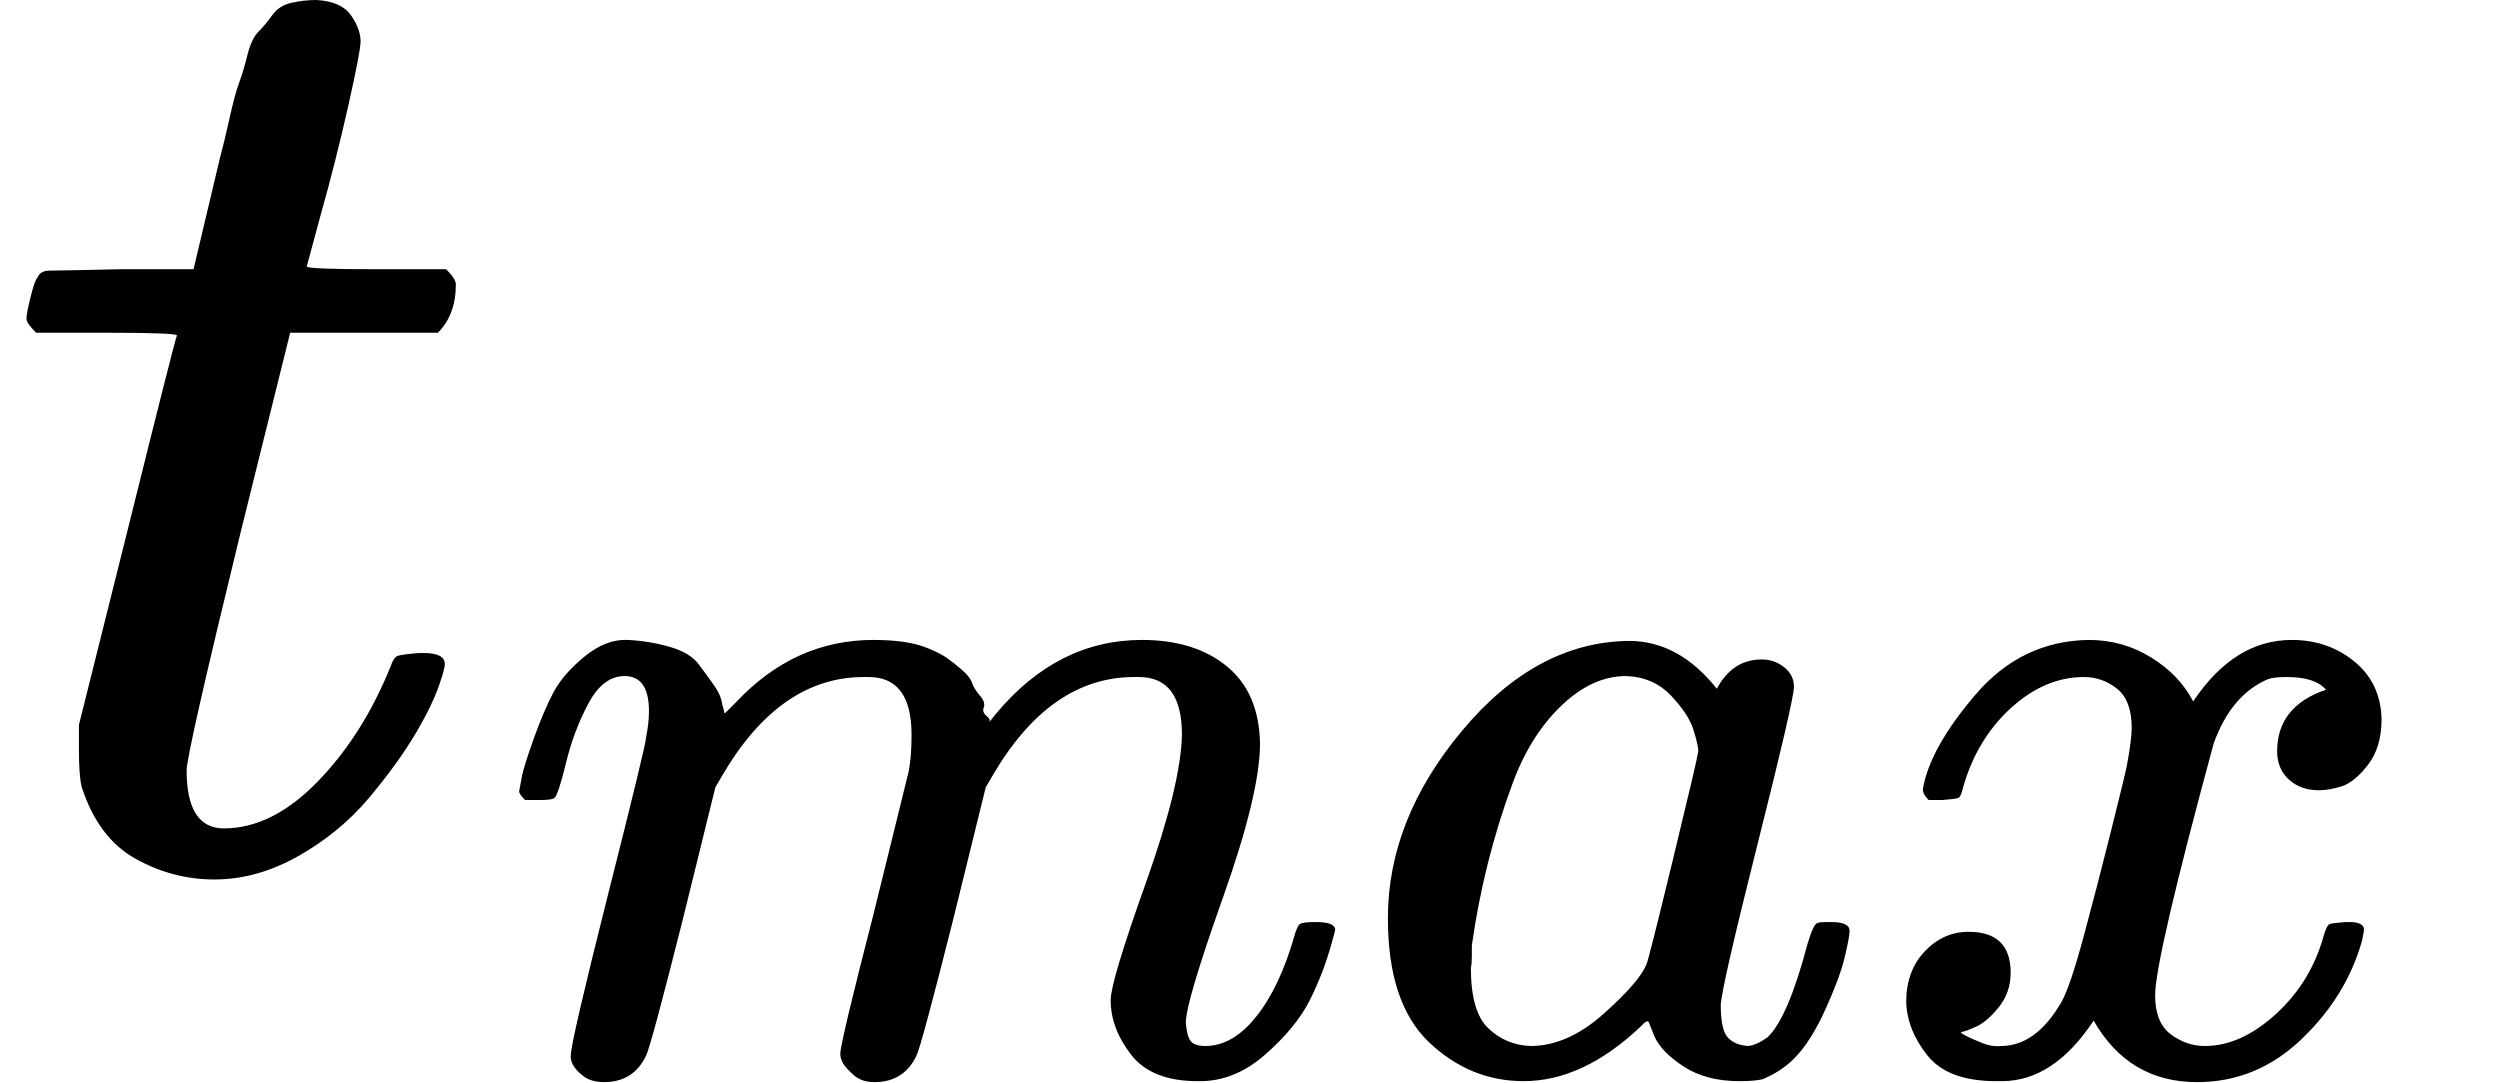
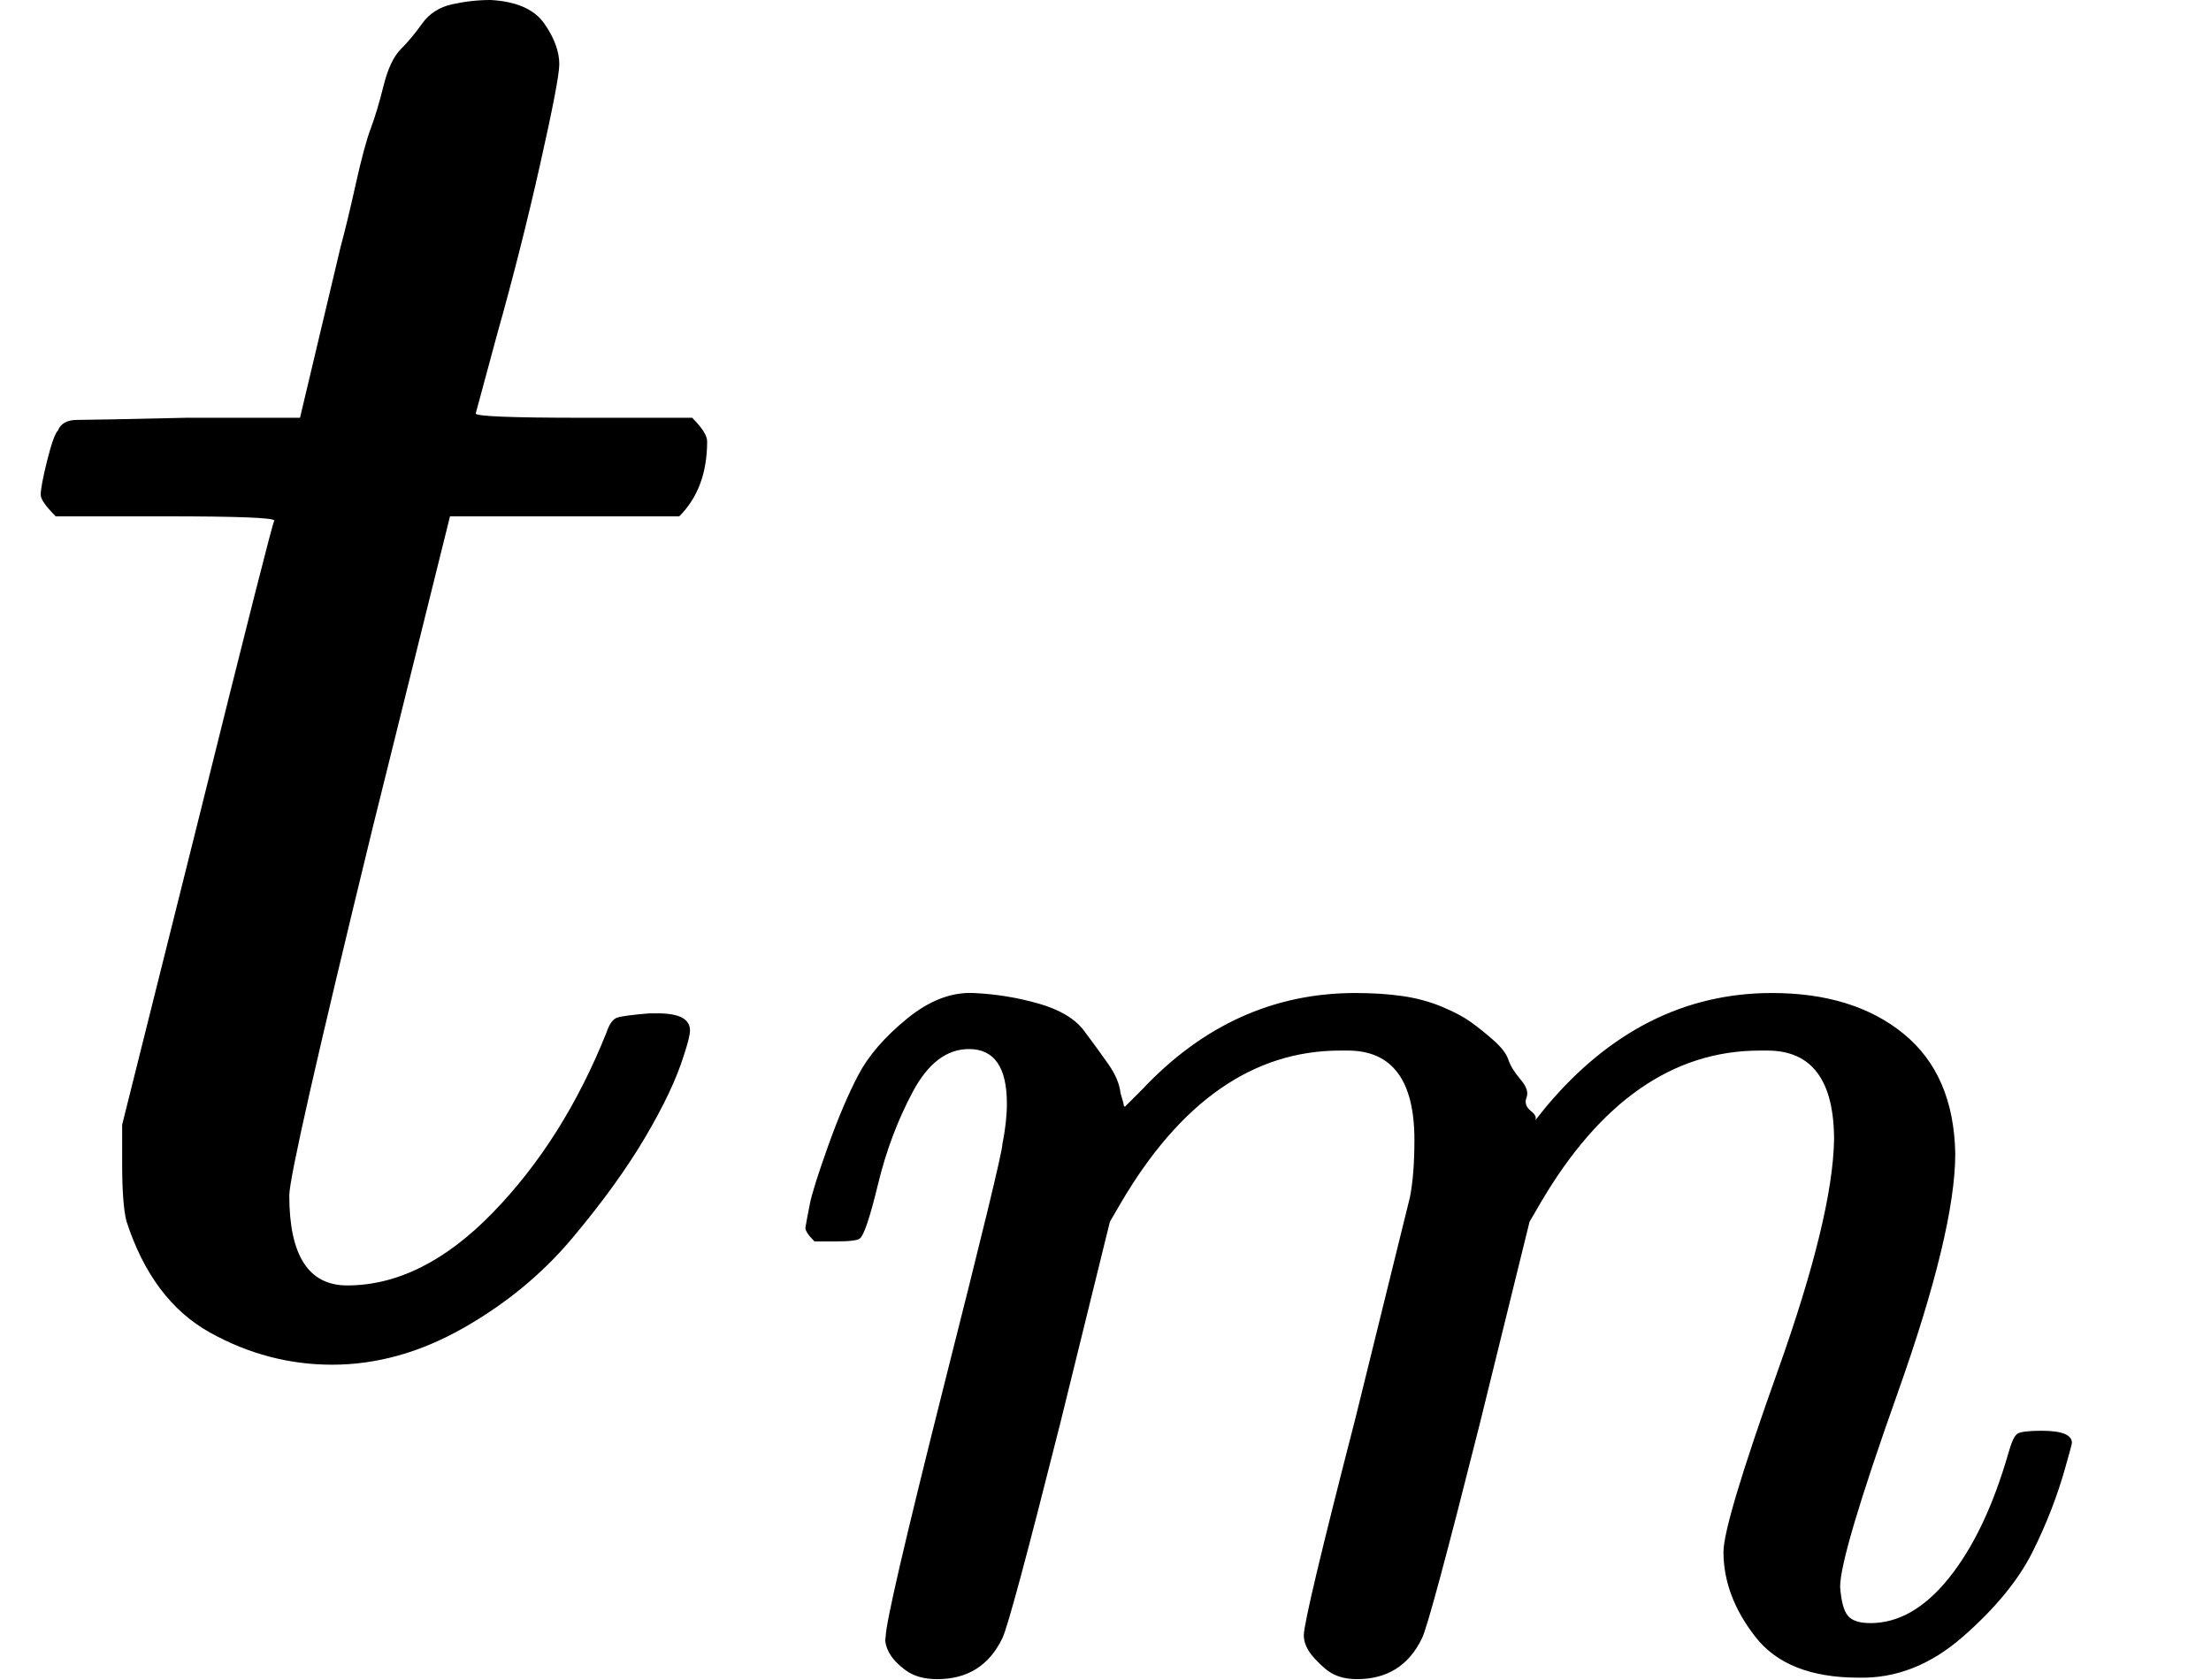
- <svg xmlns="http://www.w3.org/2000/svg" xmlns:xlink="http://www.w3.org/1999/xlink" width="32.768px" height="14.184px" viewBox="0 -626 1810.4 783.8">
+ <svg xmlns="http://www.w3.org/2000/svg" xmlns:xlink="http://www.w3.org/1999/xlink" width="18.672px" height="14.184px" viewBox="0 -626 1031.8 783.8">
  <defs>
-     <path id="MJX-10-TEX-I-74" d="M26 385Q19 392 19 395Q19 399 22 411T27 425Q29 430 36 430T87 431H140L159 511Q162 522 166 540T173 566T179 586T187 603T197 615T211 624T229 626Q247 625 254 615T261 596Q261 589 252 549T232 470L222 433Q222 431 272 431H323Q330 424 330 420Q330 398 317 385H210L174 240Q135 80 135 68Q135 26 162 26Q197 26 230 60T283 144Q285 150 288 151T303 153H307Q322 153 322 145Q322 142 319 133Q314 117 301 95T267 48T216 6T155 -11Q125 -11 98 4T59 56Q57 64 57 83V101L92 241Q127 382 128 383Q128 385 77 385H26Z" />
-     <path id="MJX-10-TEX-I-6D" d="M21 287Q22 293 24 303T36 341T56 388T88 425T132 442T175 435T205 417T221 395T229 376L231 369Q231 367 232 367L243 378Q303 442 384 442Q401 442 415 440T441 433T460 423T475 411T485 398T493 385T497 373T500 364T502 357L510 367Q573 442 659 442Q713 442 746 415T780 336Q780 285 742 178T704 50Q705 36 709 31T724 26Q752 26 776 56T815 138Q818 149 821 151T837 153Q857 153 857 145Q857 144 853 130Q845 101 831 73T785 17T716 -10Q669 -10 648 17T627 73Q627 92 663 193T700 345Q700 404 656 404H651Q565 404 506 303L499 291L466 157Q433 26 428 16Q415 -11 385 -11Q372 -11 364 -4T353 8T350 18Q350 29 384 161L420 307Q423 322 423 345Q423 404 379 404H374Q288 404 229 303L222 291L189 157Q156 26 151 16Q138 -11 108 -11Q95 -11 87 -5T76 7T74 17Q74 30 112 181Q151 335 151 342Q154 357 154 369Q154 405 129 405Q107 405 92 377T69 316T57 280Q55 278 41 278H27Q21 284 21 287Z" />
-     <path id="MJX-10-TEX-I-61" d="M33 157Q33 258 109 349T280 441Q331 441 370 392Q386 422 416 422Q429 422 439 414T449 394Q449 381 412 234T374 68Q374 43 381 35T402 26Q411 27 422 35Q443 55 463 131Q469 151 473 152Q475 153 483 153H487Q506 153 506 144Q506 138 501 117T481 63T449 13Q436 0 417 -8Q409 -10 393 -10Q359 -10 336 5T306 36L300 51Q299 52 296 50Q294 48 292 46Q233 -10 172 -10Q117 -10 75 30T33 157ZM351 328Q351 334 346 350T323 385T277 405Q242 405 210 374T160 293Q131 214 119 129Q119 126 119 118T118 106Q118 61 136 44T179 26Q217 26 254 59T298 110Q300 114 325 217T351 328Z" />
-     <path id="MJX-10-TEX-I-78" d="M52 289Q59 331 106 386T222 442Q257 442 286 424T329 379Q371 442 430 442Q467 442 494 420T522 361Q522 332 508 314T481 292T458 288Q439 288 427 299T415 328Q415 374 465 391Q454 404 425 404Q412 404 406 402Q368 386 350 336Q290 115 290 78Q290 50 306 38T341 26Q378 26 414 59T463 140Q466 150 469 151T485 153H489Q504 153 504 145Q504 144 502 134Q486 77 440 33T333 -11Q263 -11 227 52Q186 -10 133 -10H127Q78 -10 57 16T35 71Q35 103 54 123T99 143Q142 143 142 101Q142 81 130 66T107 46T94 41L91 40Q91 39 97 36T113 29T132 26Q168 26 194 71Q203 87 217 139T245 247T261 313Q266 340 266 352Q266 380 251 392T217 404Q177 404 142 372T93 290Q91 281 88 280T72 278H58Q52 284 52 289Z" />
+     <path id="MJX-4-TEX-I-74" d="M26 385Q19 392 19 395Q19 399 22 411T27 425Q29 430 36 430T87 431H140L159 511Q162 522 166 540T173 566T179 586T187 603T197 615T211 624T229 626Q247 625 254 615T261 596Q261 589 252 549T232 470L222 433Q222 431 272 431H323Q330 424 330 420Q330 398 317 385H210L174 240Q135 80 135 68Q135 26 162 26Q197 26 230 60T283 144Q285 150 288 151T303 153H307Q322 153 322 145Q322 142 319 133Q314 117 301 95T267 48T216 6T155 -11Q125 -11 98 4T59 56Q57 64 57 83V101L92 241Q127 382 128 383Q128 385 77 385H26Z" />
+     <path id="MJX-4-TEX-I-6D" d="M21 287Q22 293 24 303T36 341T56 388T88 425T132 442T175 435T205 417T221 395T229 376L231 369Q231 367 232 367L243 378Q303 442 384 442Q401 442 415 440T441 433T460 423T475 411T485 398T493 385T497 373T500 364T502 357L510 367Q573 442 659 442Q713 442 746 415T780 336Q780 285 742 178T704 50Q705 36 709 31T724 26Q752 26 776 56T815 138Q818 149 821 151T837 153Q857 153 857 145Q857 144 853 130Q845 101 831 73T785 17T716 -10Q669 -10 648 17T627 73Q627 92 663 193T700 345Q700 404 656 404H651Q565 404 506 303L499 291L466 157Q433 26 428 16Q415 -11 385 -11Q372 -11 364 -4T353 8T350 18Q350 29 384 161L420 307Q423 322 423 345Q423 404 379 404H374Q288 404 229 303L222 291L189 157Q156 26 151 16Q138 -11 108 -11Q95 -11 87 -5T76 7T74 17Q74 30 112 181Q151 335 151 342Q154 357 154 369Q154 405 129 405Q107 405 92 377T69 316T57 280Q55 278 41 278H27Q21 284 21 287Z" />
  </defs>
  <g stroke="currentColor" fill="currentColor" stroke-width="0" transform="matrix(1 0 0 -1 0 0)">
    <g data-mml-node="math">
      <g data-mml-node="msub">
        <g data-mml-node="mi">
-           <use xlink:href="#MJX-10-TEX-I-74" />
+           <use xlink:href="#MJX-4-TEX-I-74" />
        </g>
-         <g data-mml-node="TeXAtom" transform="translate(361, -150) scale(0.707)">
-           <g data-mml-node="mi">
-             <use xlink:href="#MJX-10-TEX-I-6D" />
-           </g>
-           <g data-mml-node="mi" transform="translate(878, 0)">
-             <use xlink:href="#MJX-10-TEX-I-61" />
-           </g>
-           <g data-mml-node="mi" transform="translate(1407, 0)">
-             <use xlink:href="#MJX-10-TEX-I-78" />
-           </g>
+         <g data-mml-node="mi" transform="translate(361, -150) scale(0.707)">
+           <use xlink:href="#MJX-4-TEX-I-6D" />
        </g>
      </g>
    </g>
  </g>
</svg>
